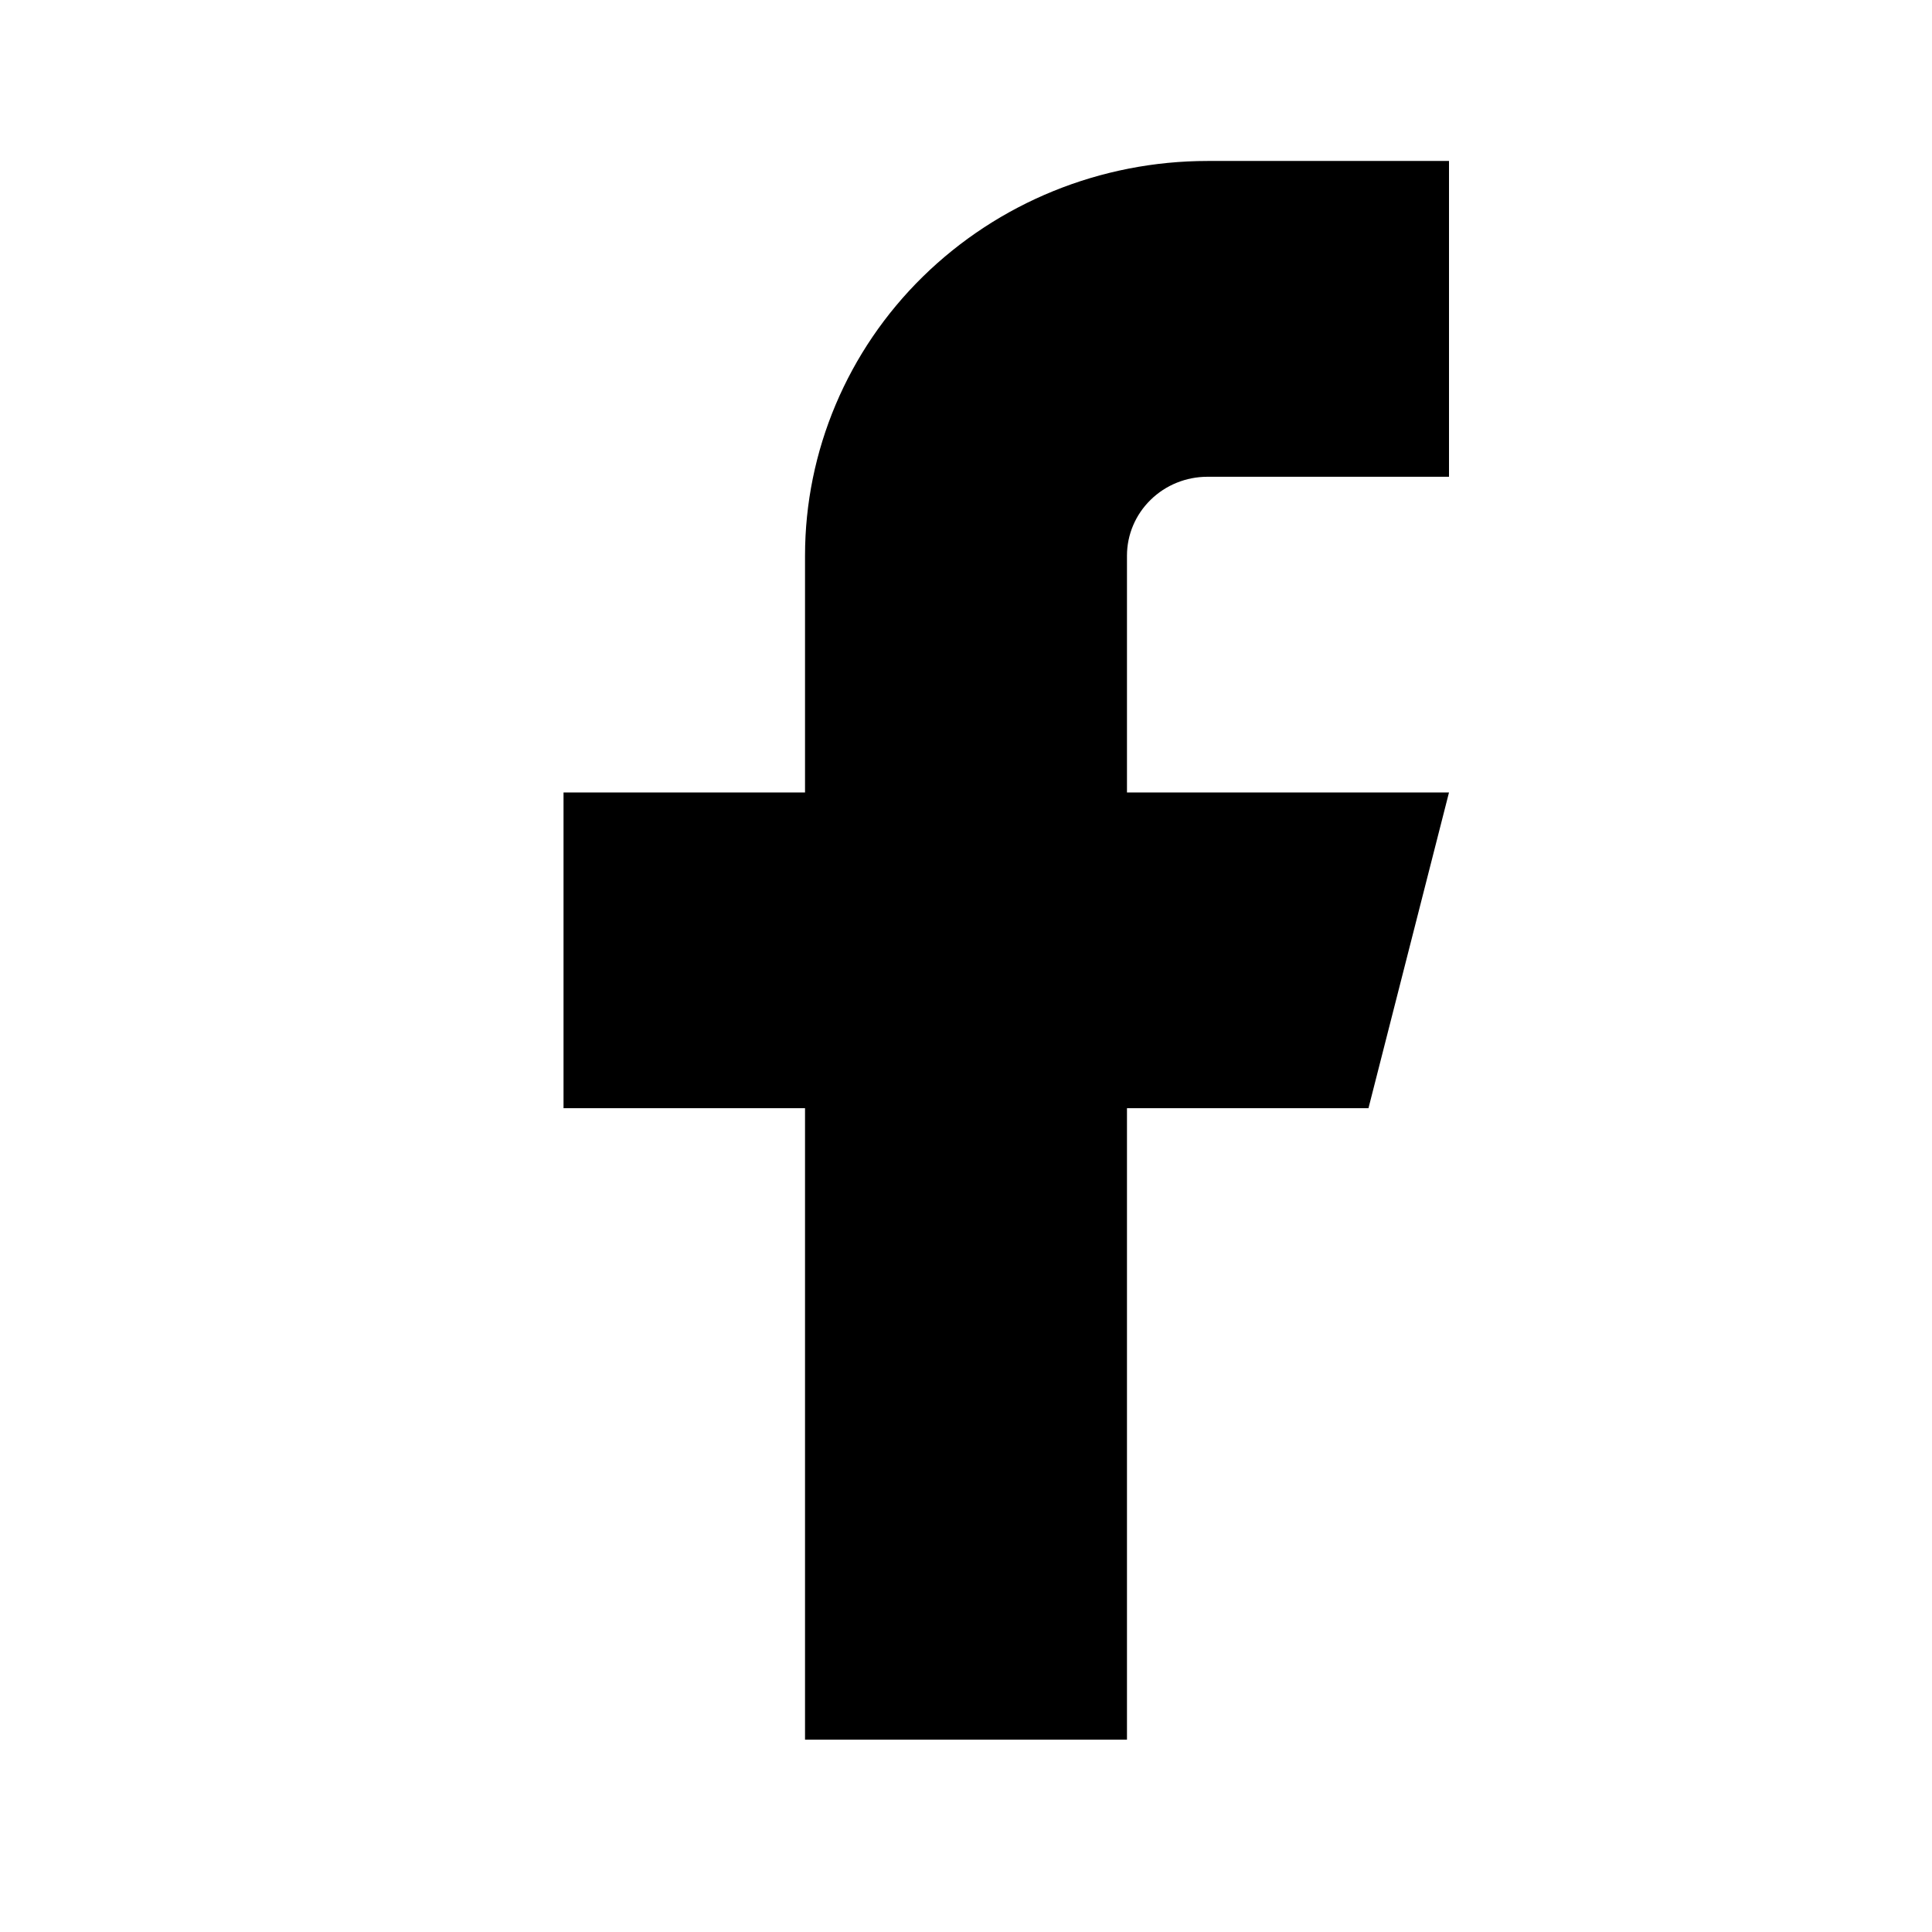
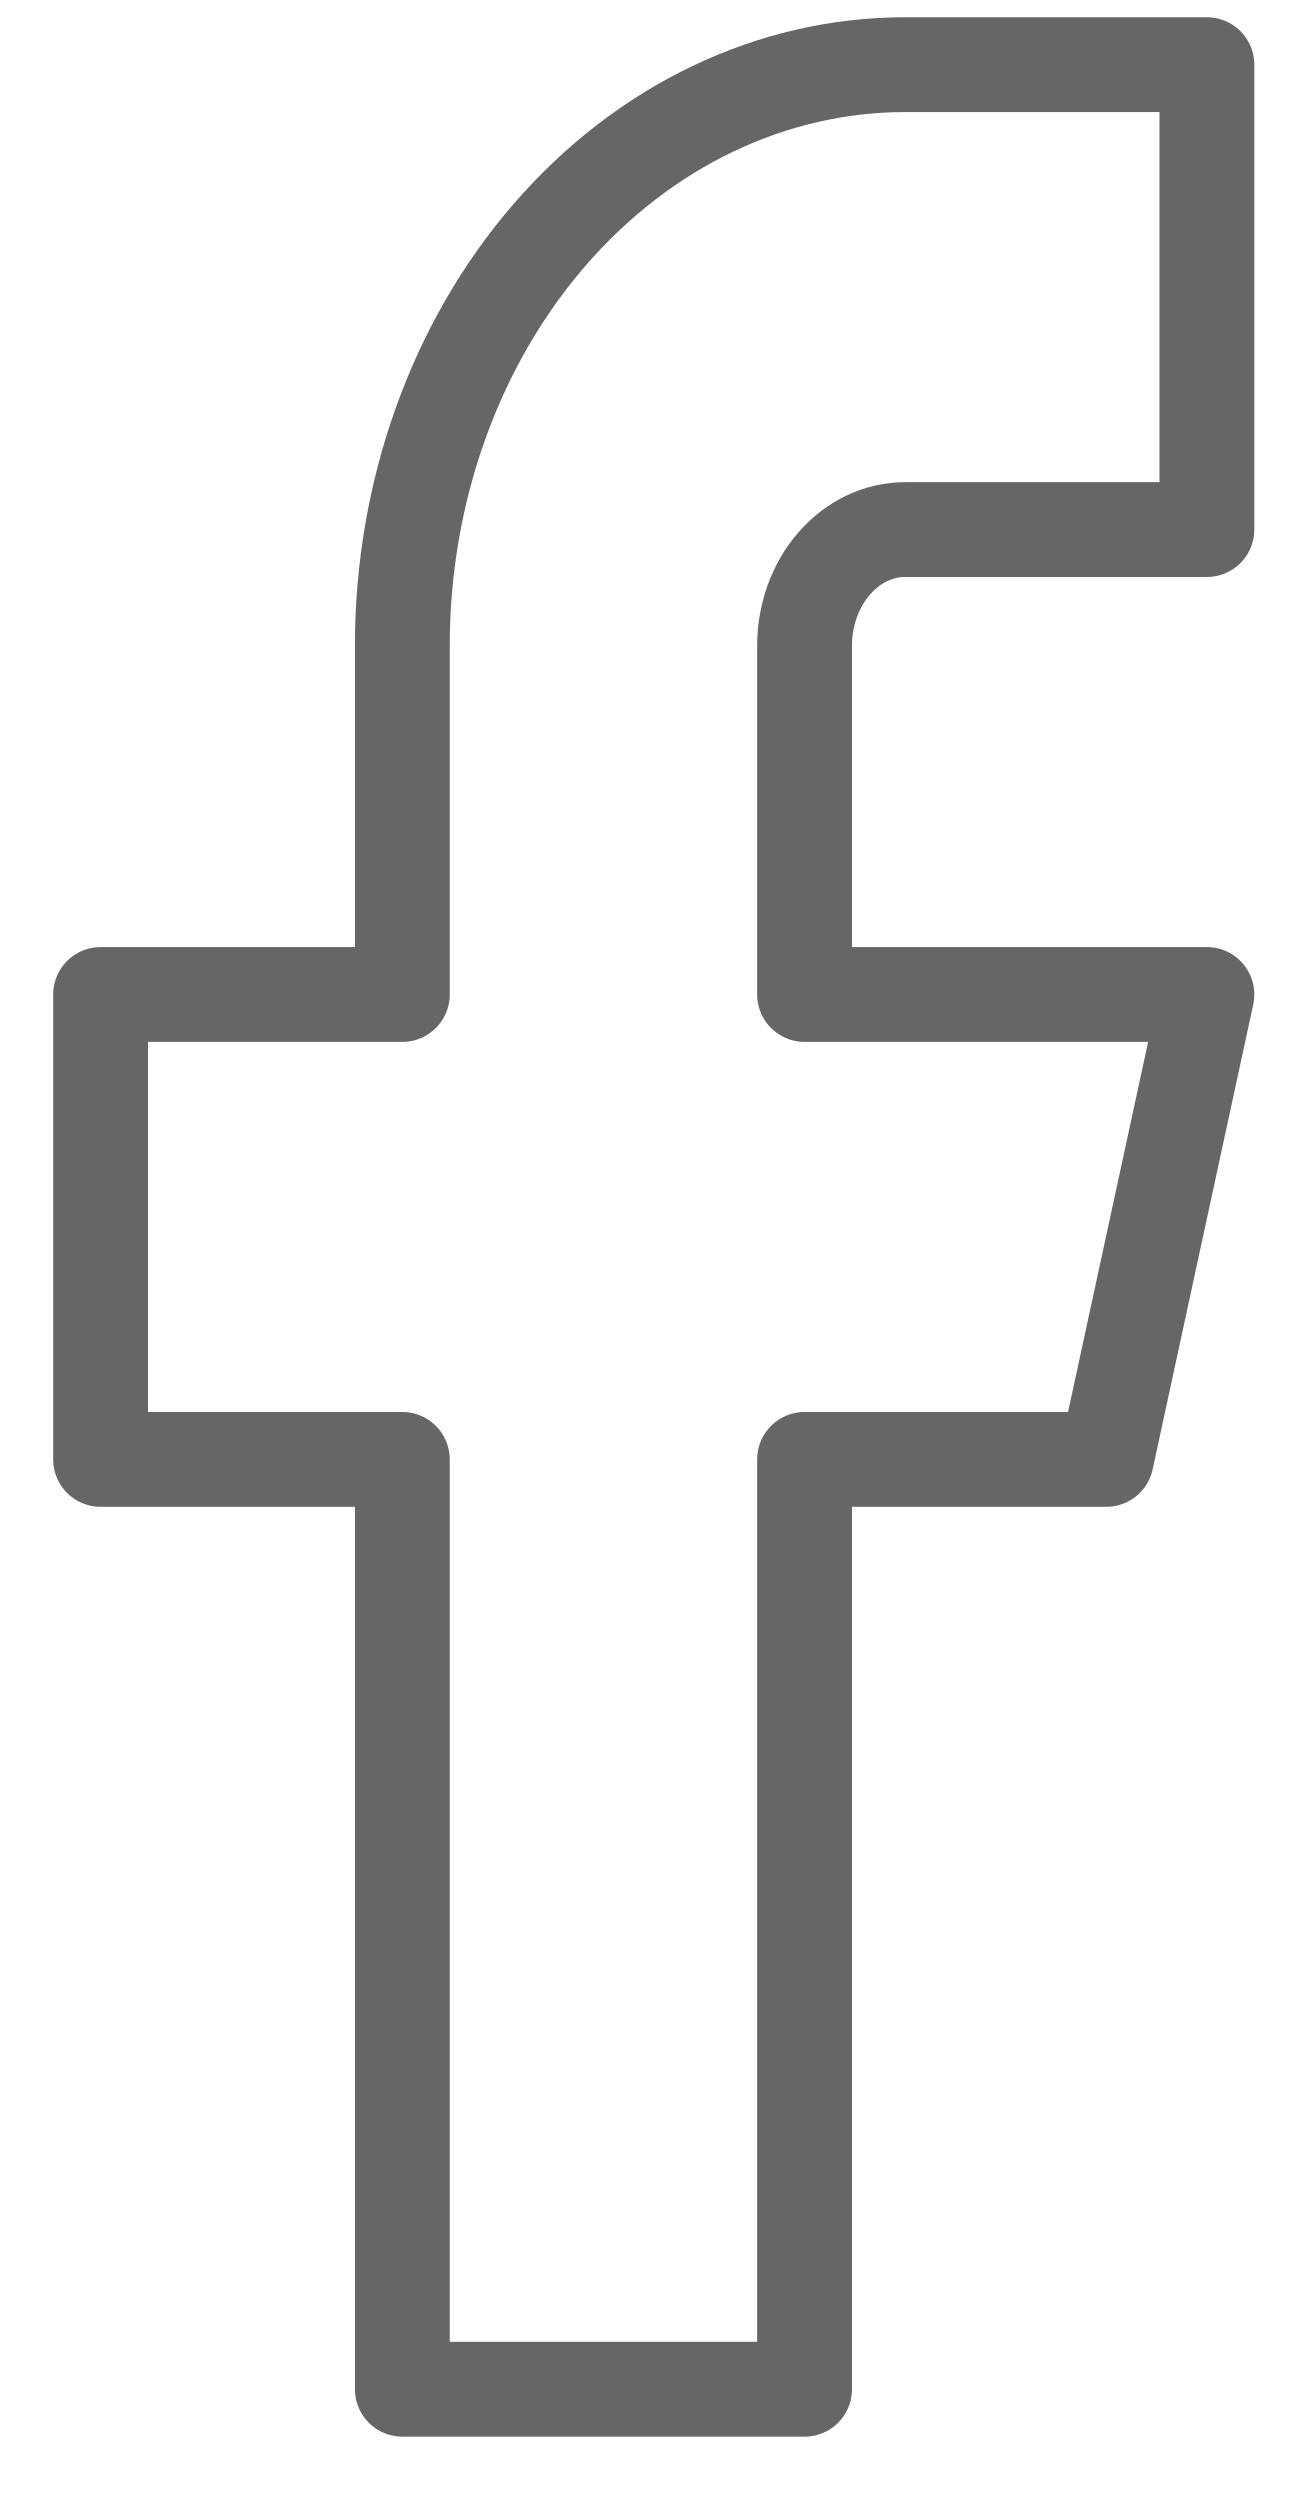
- <svg xmlns="http://www.w3.org/2000/svg" width="22" height="22" viewBox="0 0 22 22">
-   <path d="M16.5 1.833H13.75C12.534 1.833 11.369 2.307 10.509 3.15C9.65 3.992 9.167 5.136 9.167 6.327V9.024H6.417V12.619H9.167V19.81H12.833V12.619H15.583L16.5 9.024H12.833V6.327C12.833 6.089 12.93 5.86 13.102 5.692C13.274 5.523 13.507 5.429 13.75 5.429H16.5V1.833Z" stroke-width="1.1" stroke-linecap="round" stroke-linejoin="round" />
+ <svg xmlns="http://www.w3.org/2000/svg" width="15" height="29" viewBox="0 0 15 29" fill="none">
+   <path d="M14 0.75H10.5C8.953 0.75 7.469 1.46 6.375 2.724C5.281 3.988 4.667 5.703 4.667 7.491V11.536H1.167V16.929H4.667V27.715H9.333V16.929H12.833L14 11.536H9.333V7.491C9.333 7.133 9.456 6.791 9.675 6.538C9.894 6.285 10.191 6.143 10.5 6.143H14V0.75Z" stroke="#666666" stroke-width="1.1" stroke-linecap="round" stroke-linejoin="round" />
</svg>
